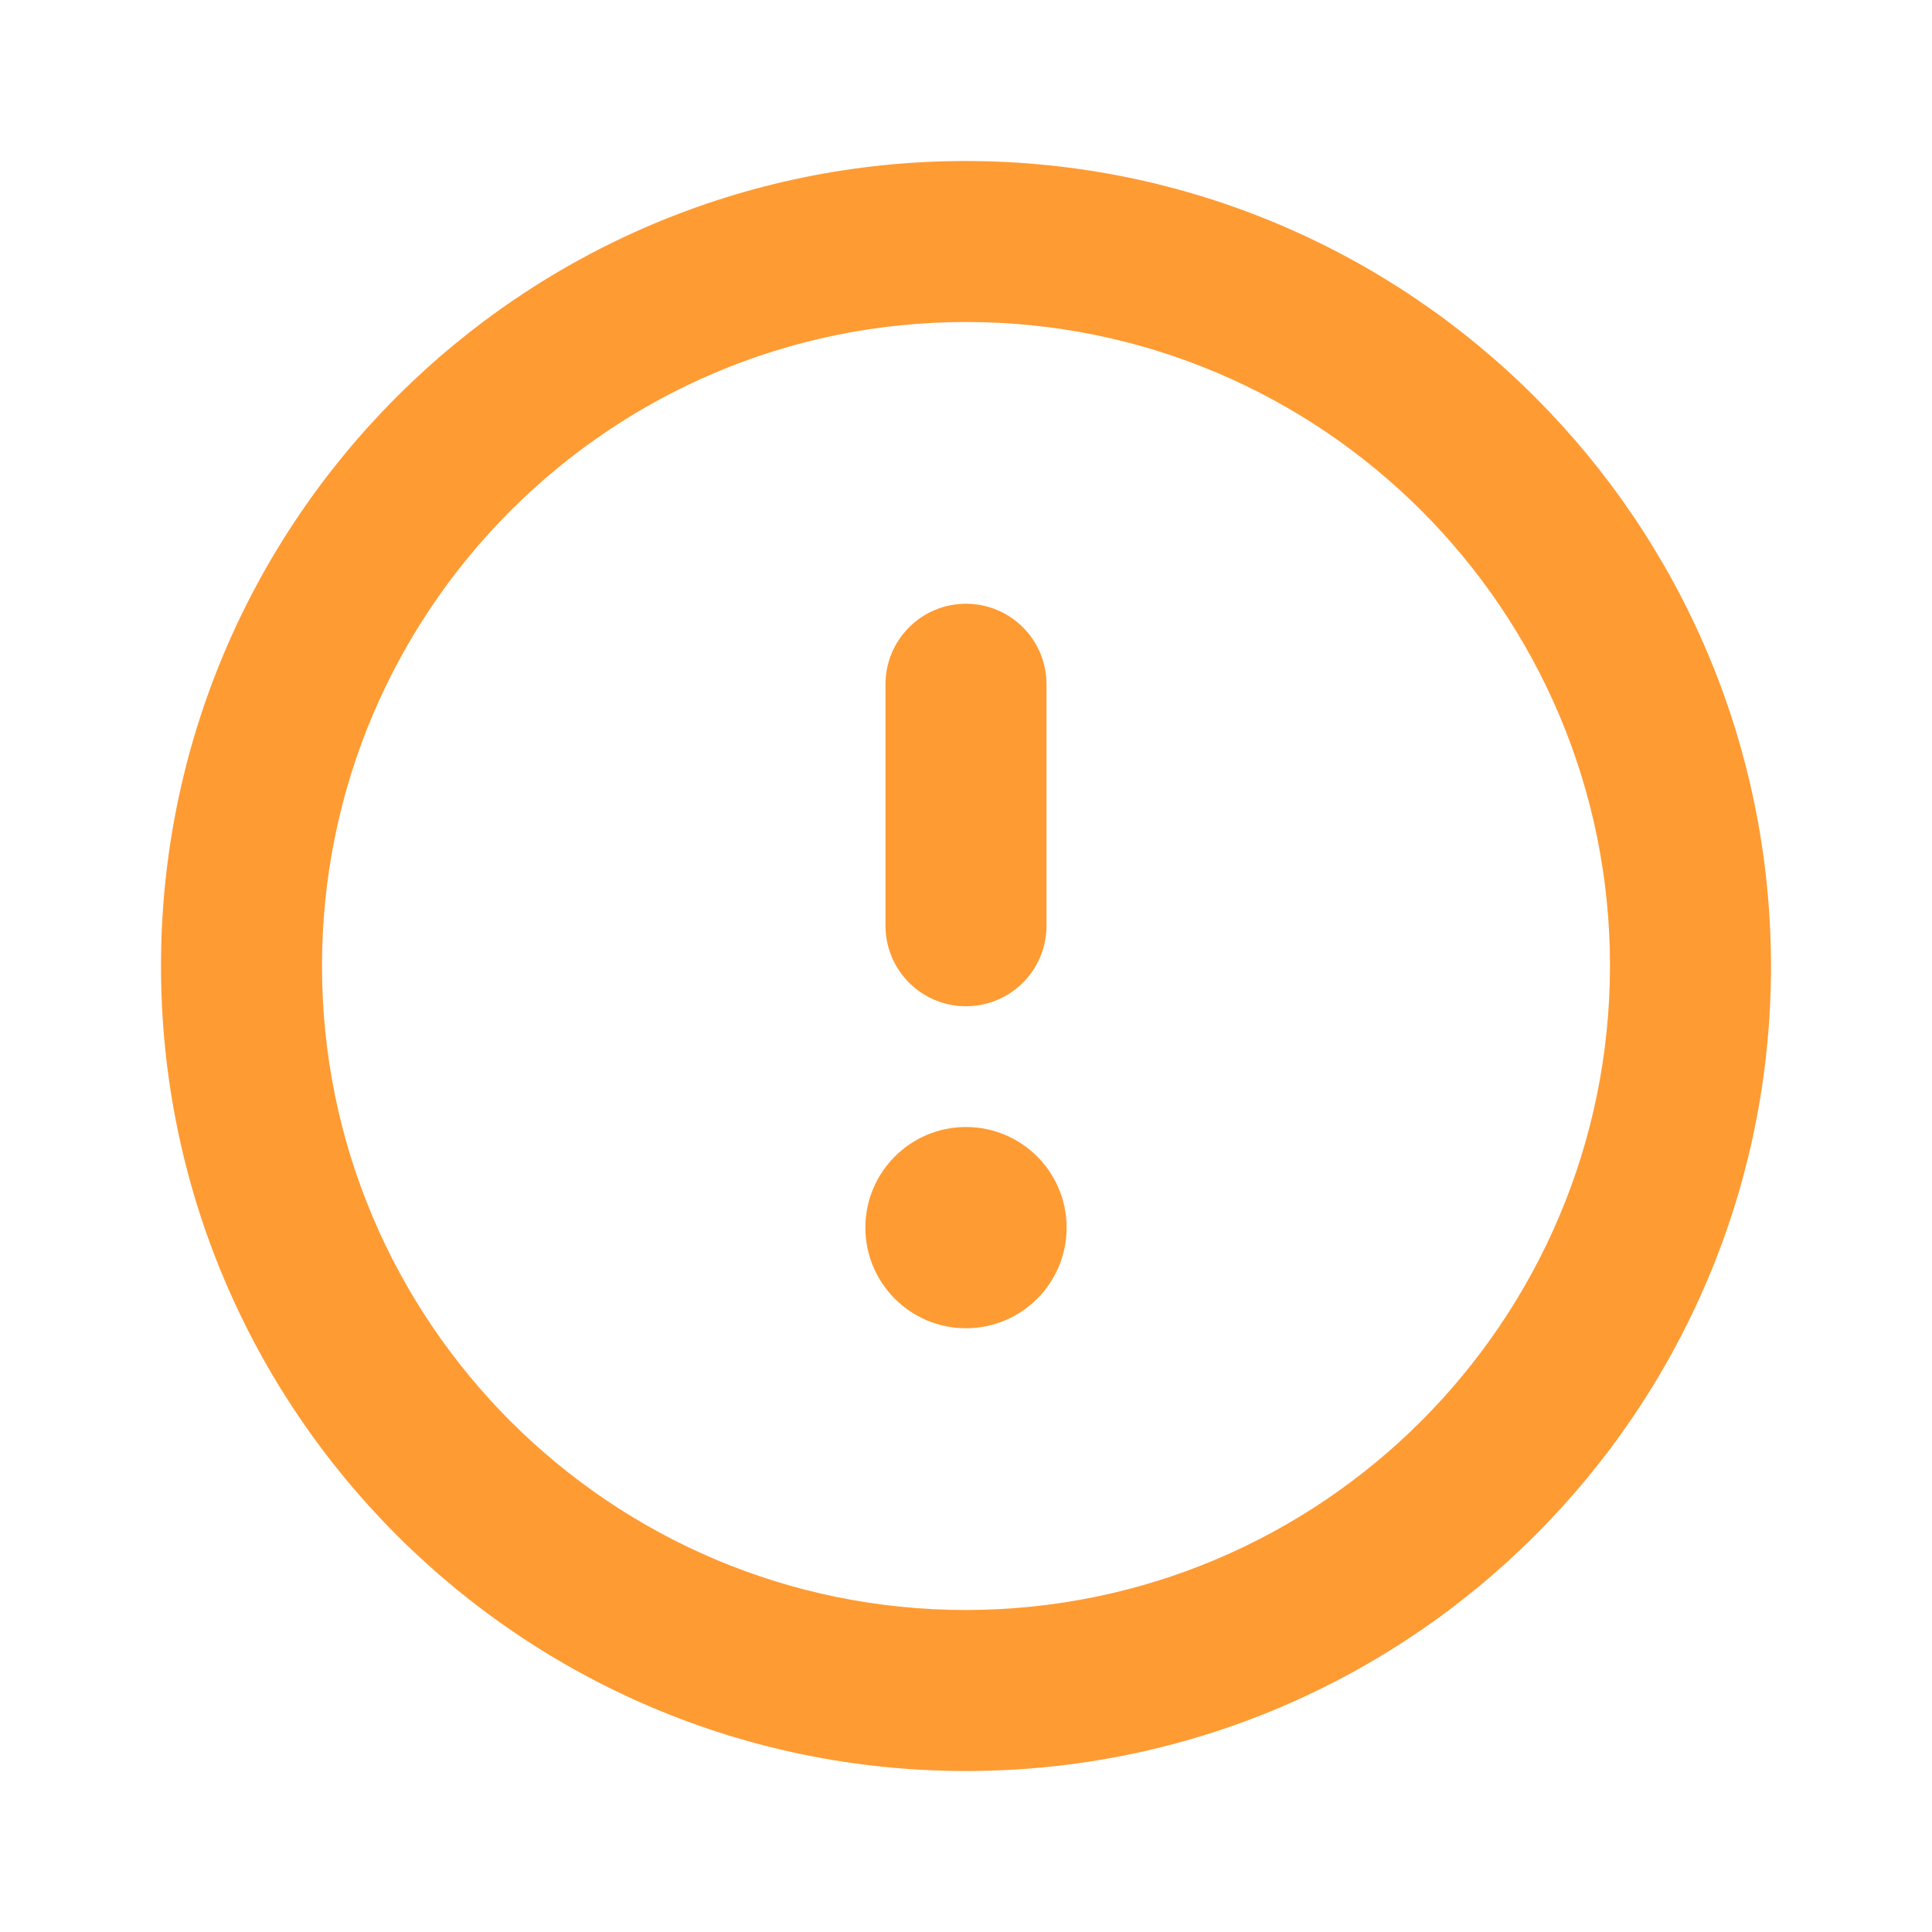
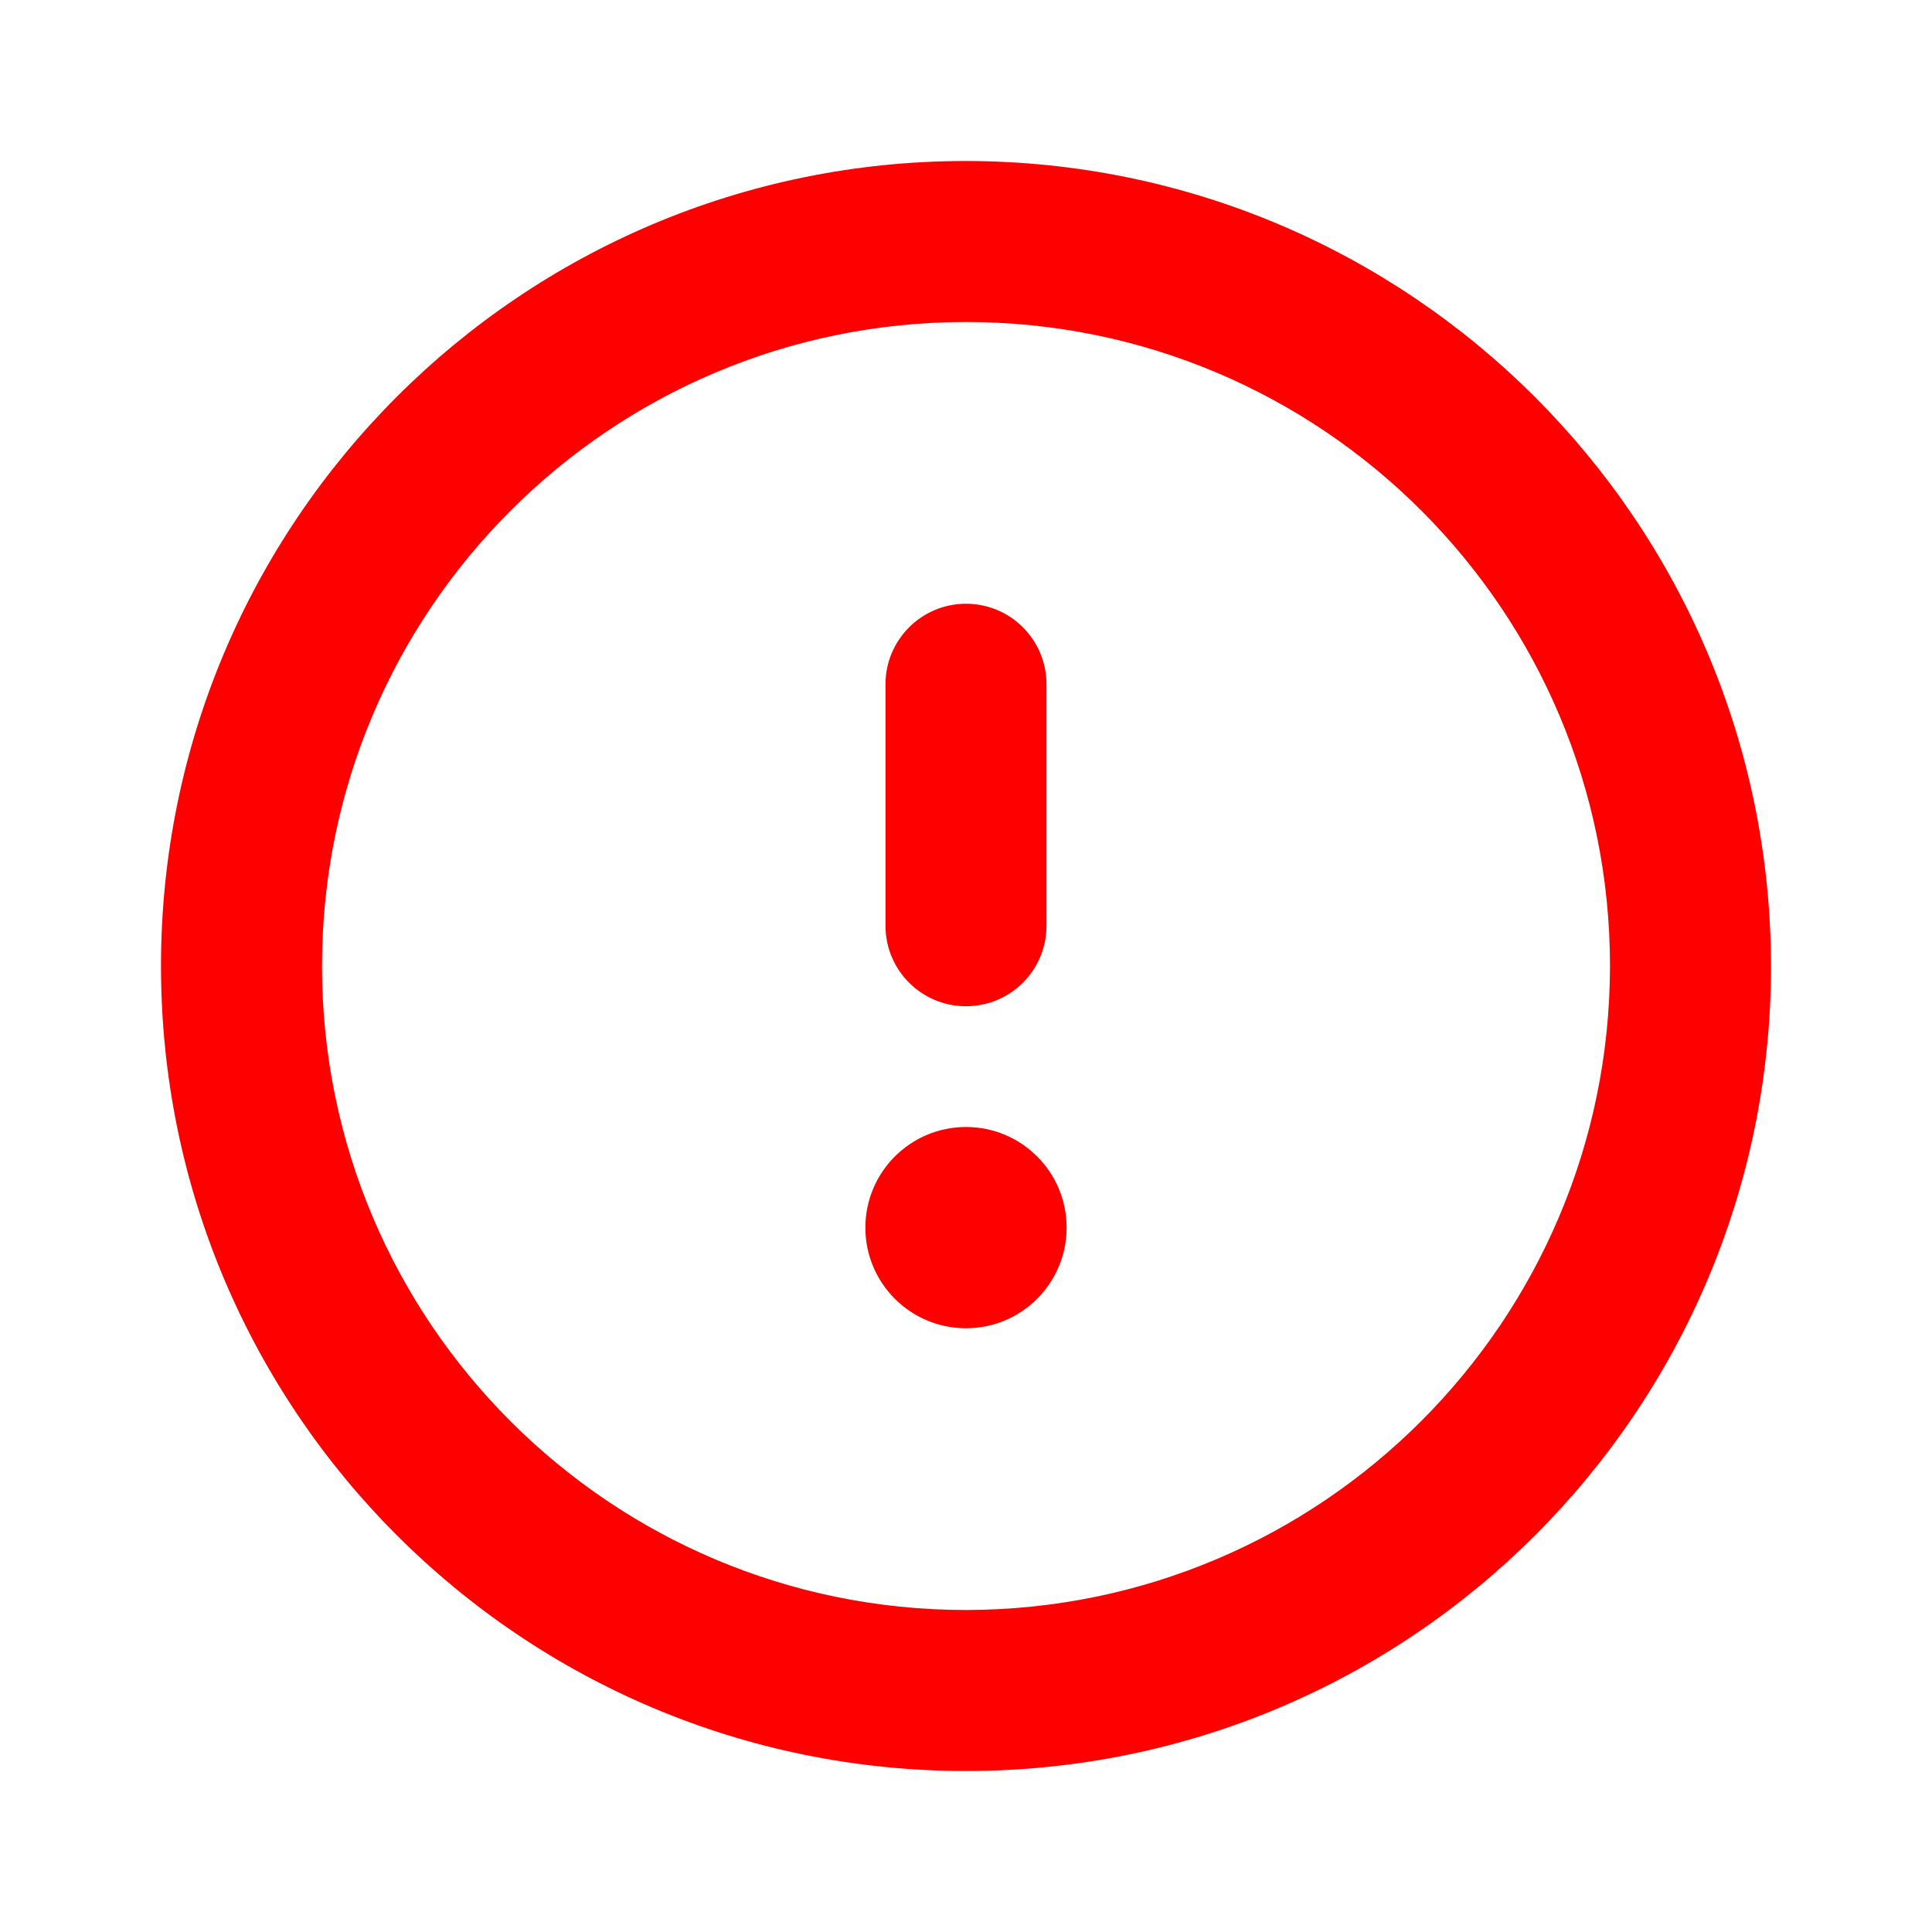
<svg xmlns="http://www.w3.org/2000/svg" width="1em" height="1em" viewBox="0 0 24 24" style="-ms-transform:rotate(360deg);-webkit-transform:rotate(360deg);transform:rotate(360deg)">
-   <path d="M12 14a1.25 1.25 0 1 0 1.25 1.25A1.25 1.25 0 0 0 12 14zm0-1.5a1 1 0 0 0 1-1v-3a1 1 0 0 0-2 0v3a1 1 0 0 0 1 1zM12 2a10 10 0 1 0 10 10A10.011 10.011 0 0 0 12 2zm0 18a8 8 0 1 1 8-8 8.01 8.01 0 0 1-8 8z" fill="#FF9B33" />
+   <path d="M12 14a1.25 1.25 0 1 0 1.25 1.25A1.25 1.25 0 0 0 12 14zm0-1.5a1 1 0 0 0 1-1v-3a1 1 0 0 0-2 0v3a1 1 0 0 0 1 1zM12 2a10 10 0 1 0 10 10A10.011 10.011 0 0 0 12 2zm0 18a8 8 0 1 1 8-8 8.01 8.01 0 0 1-8 8z" fill="red" />
</svg>
